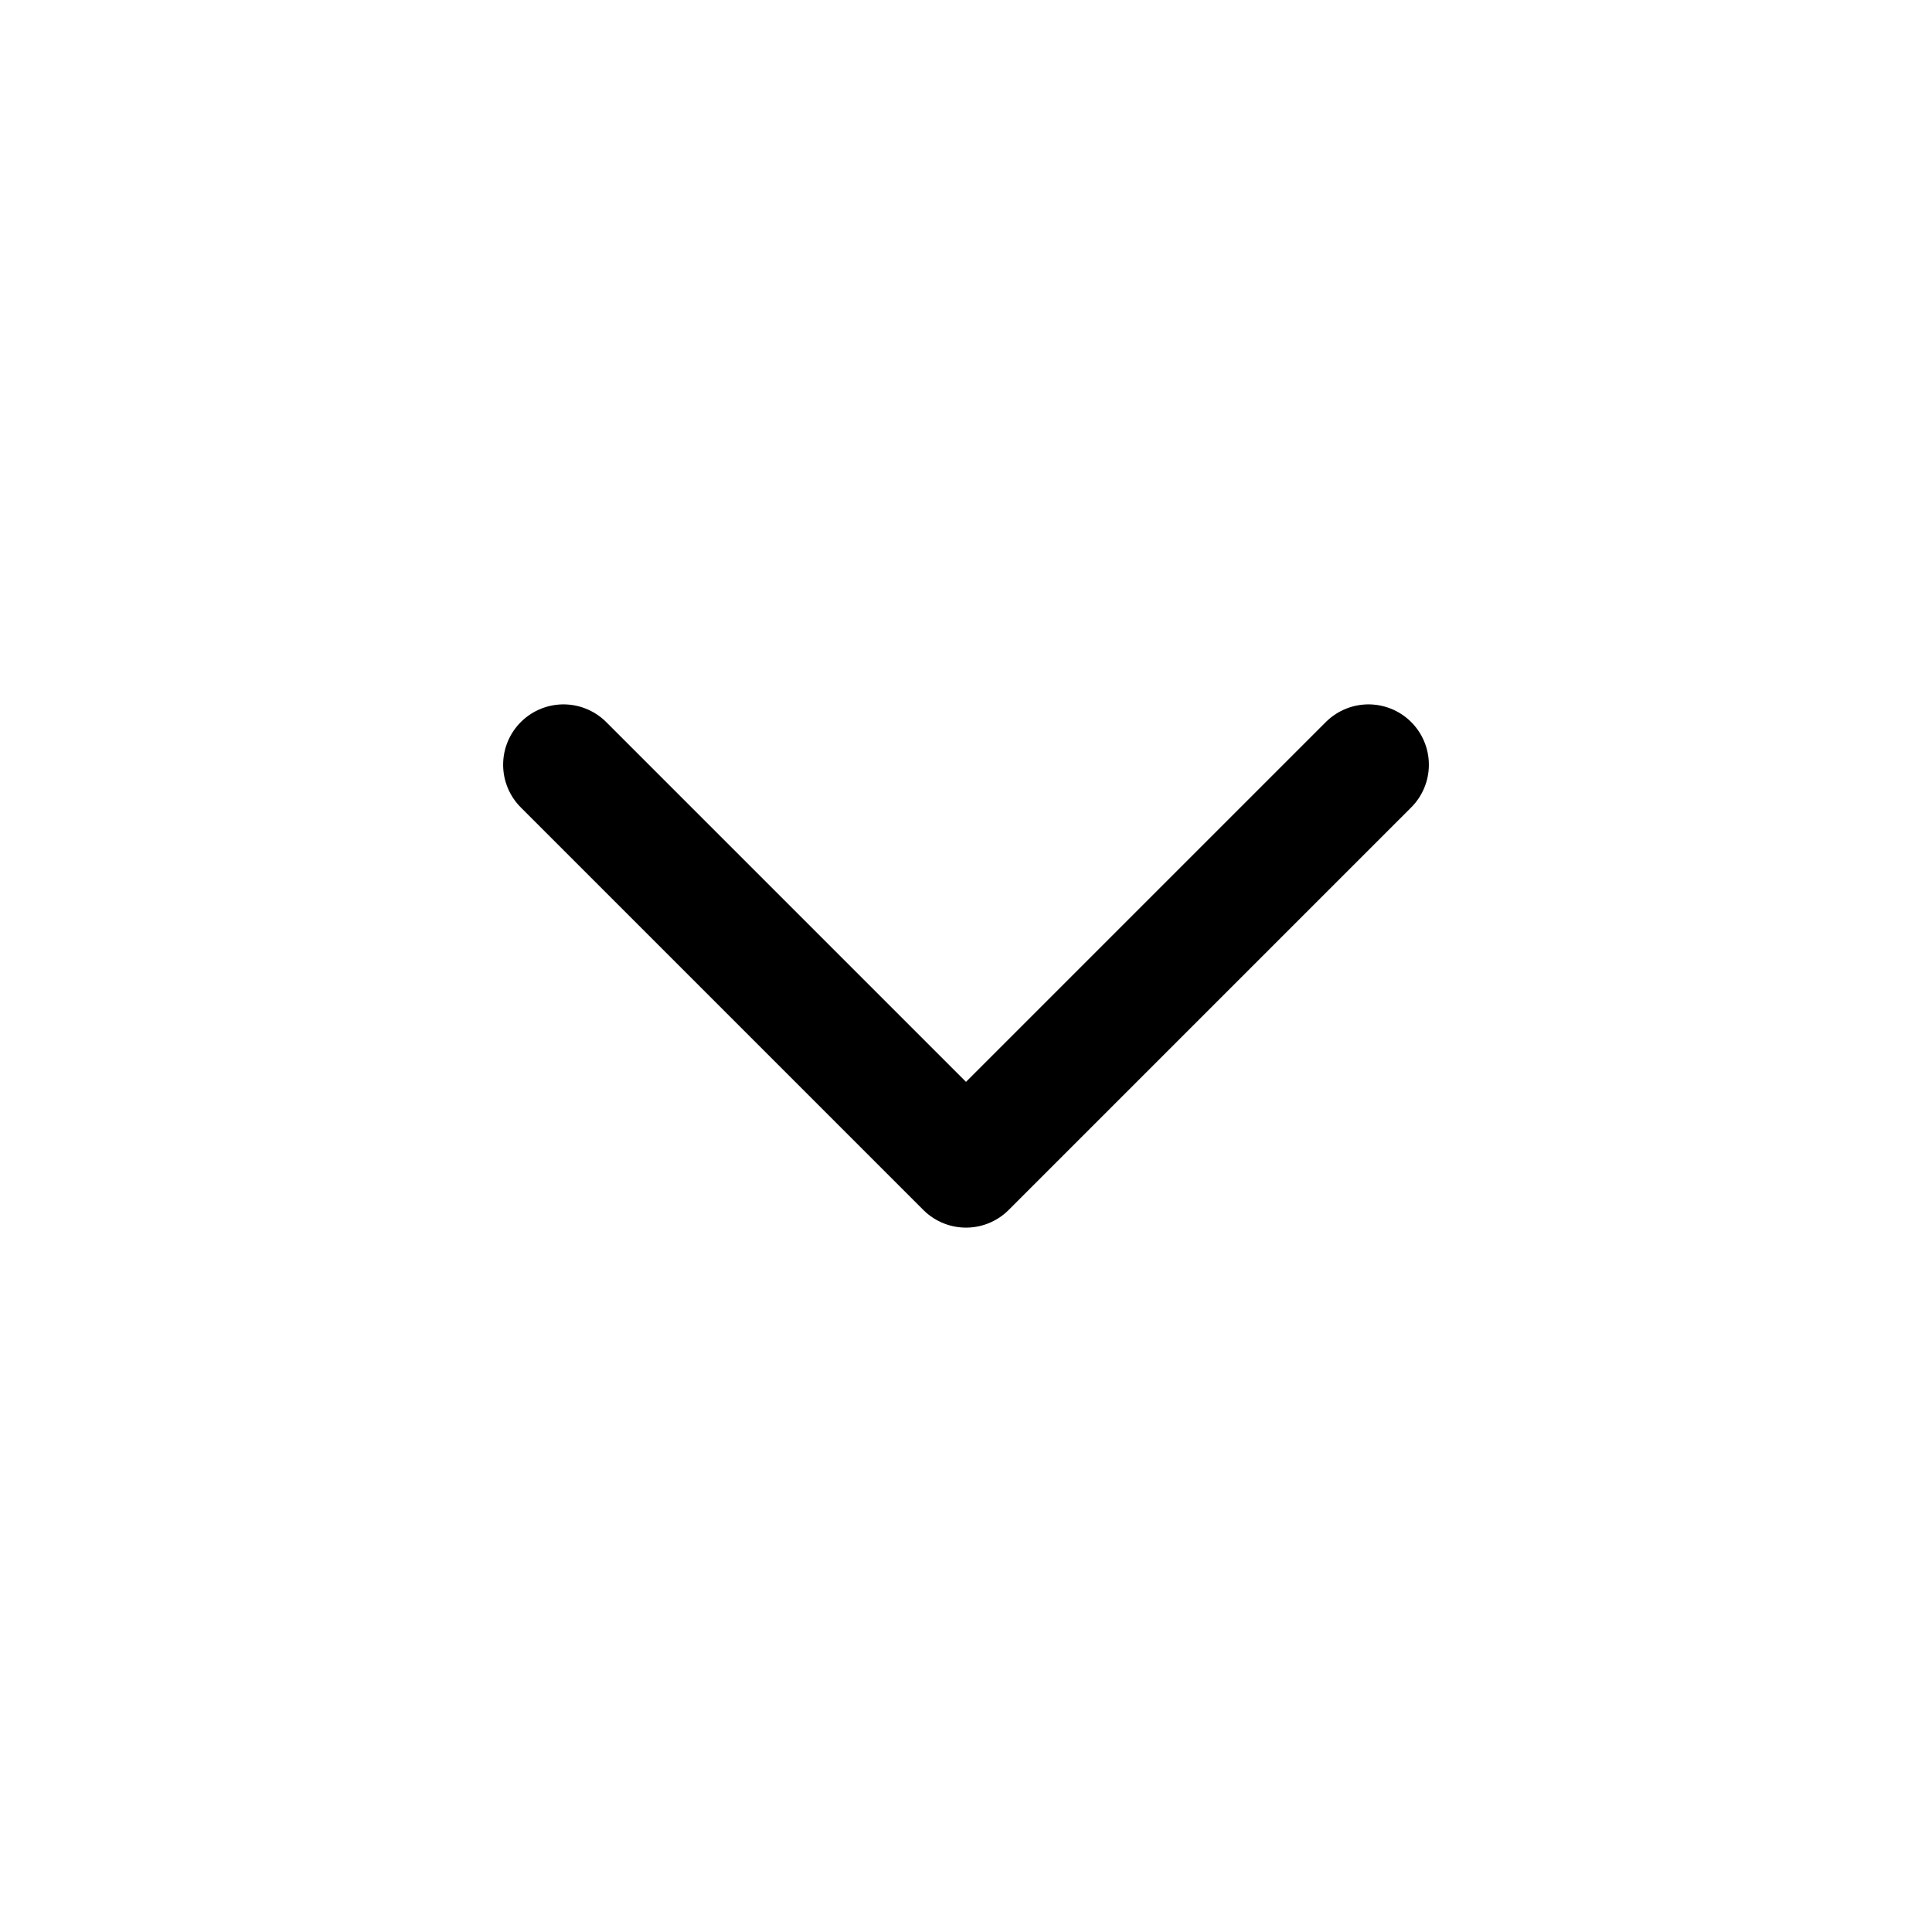
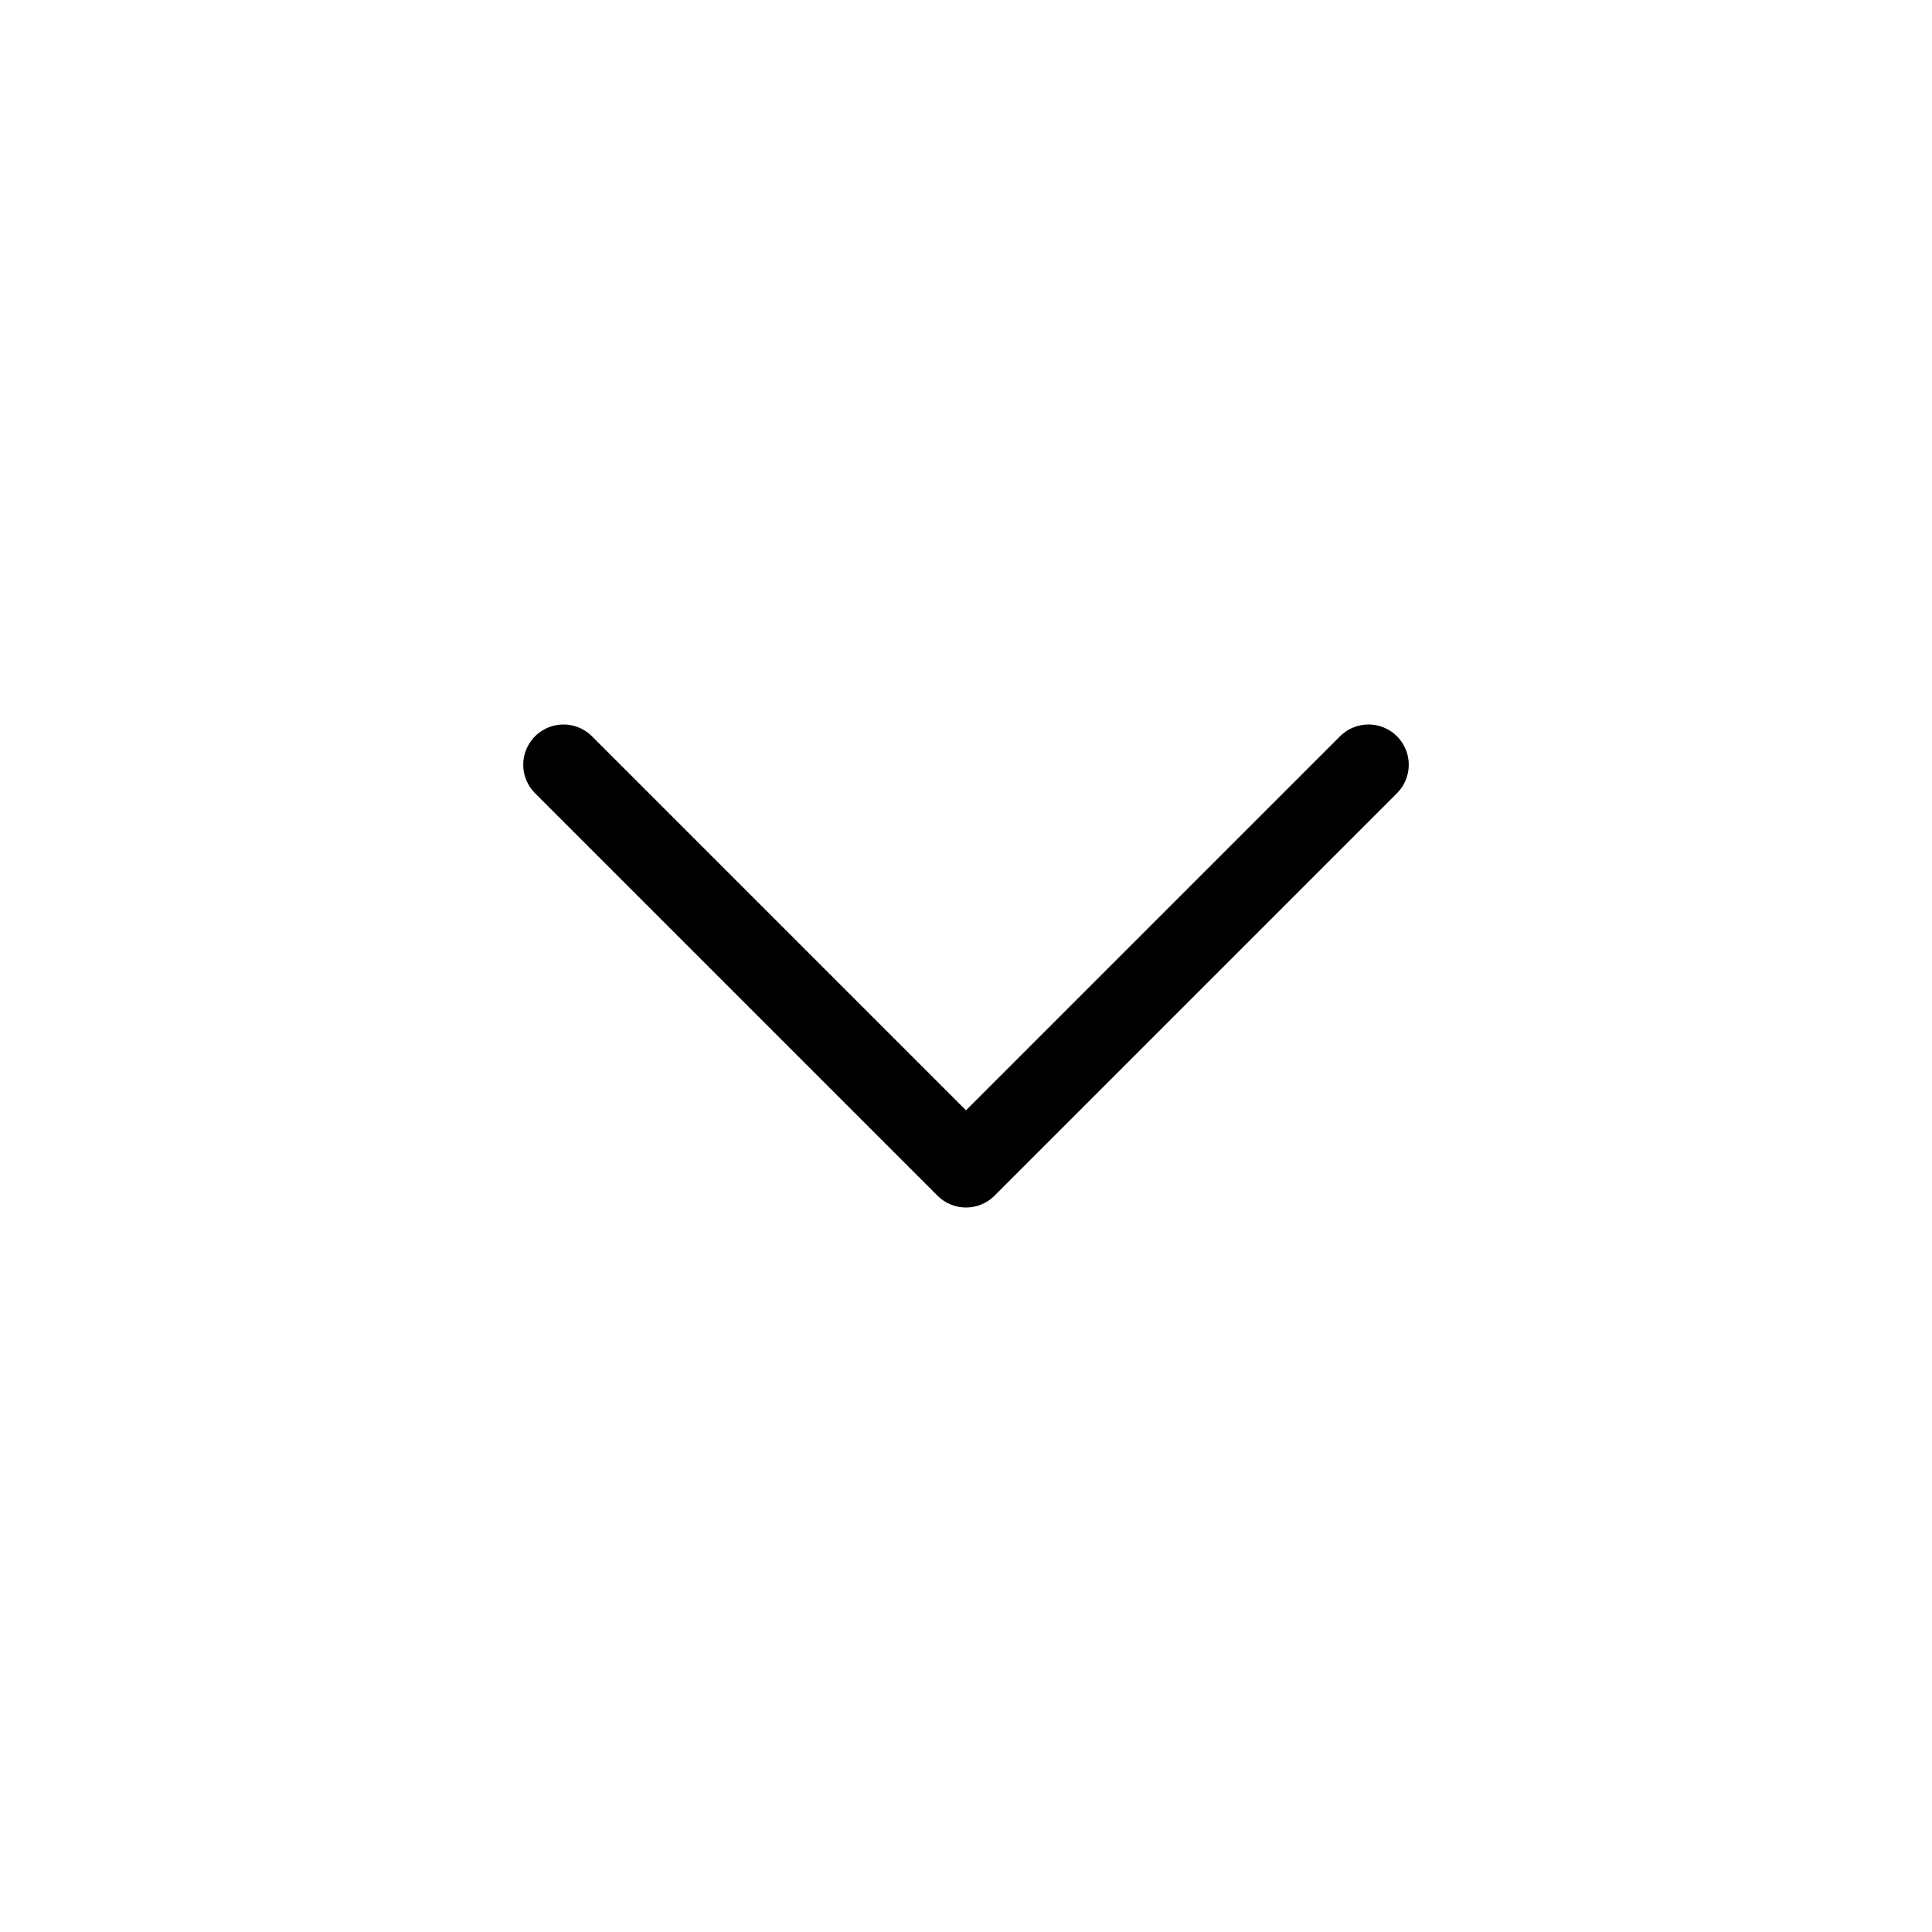
- <svg xmlns="http://www.w3.org/2000/svg" width="48" height="48" viewBox="0 0 48 48" fill="none" stroke="#000" stroke-width="3" stroke-linecap="round" stroke-linejoin="round">
+ <svg xmlns="http://www.w3.org/2000/svg" width="48" height="48" viewBox="0 0 48 48" fill="none" stroke="#000" stroke-width="2" stroke-linecap="round" stroke-linejoin="round">
  <path d="M14 19l10 10 10-10" />
</svg>
